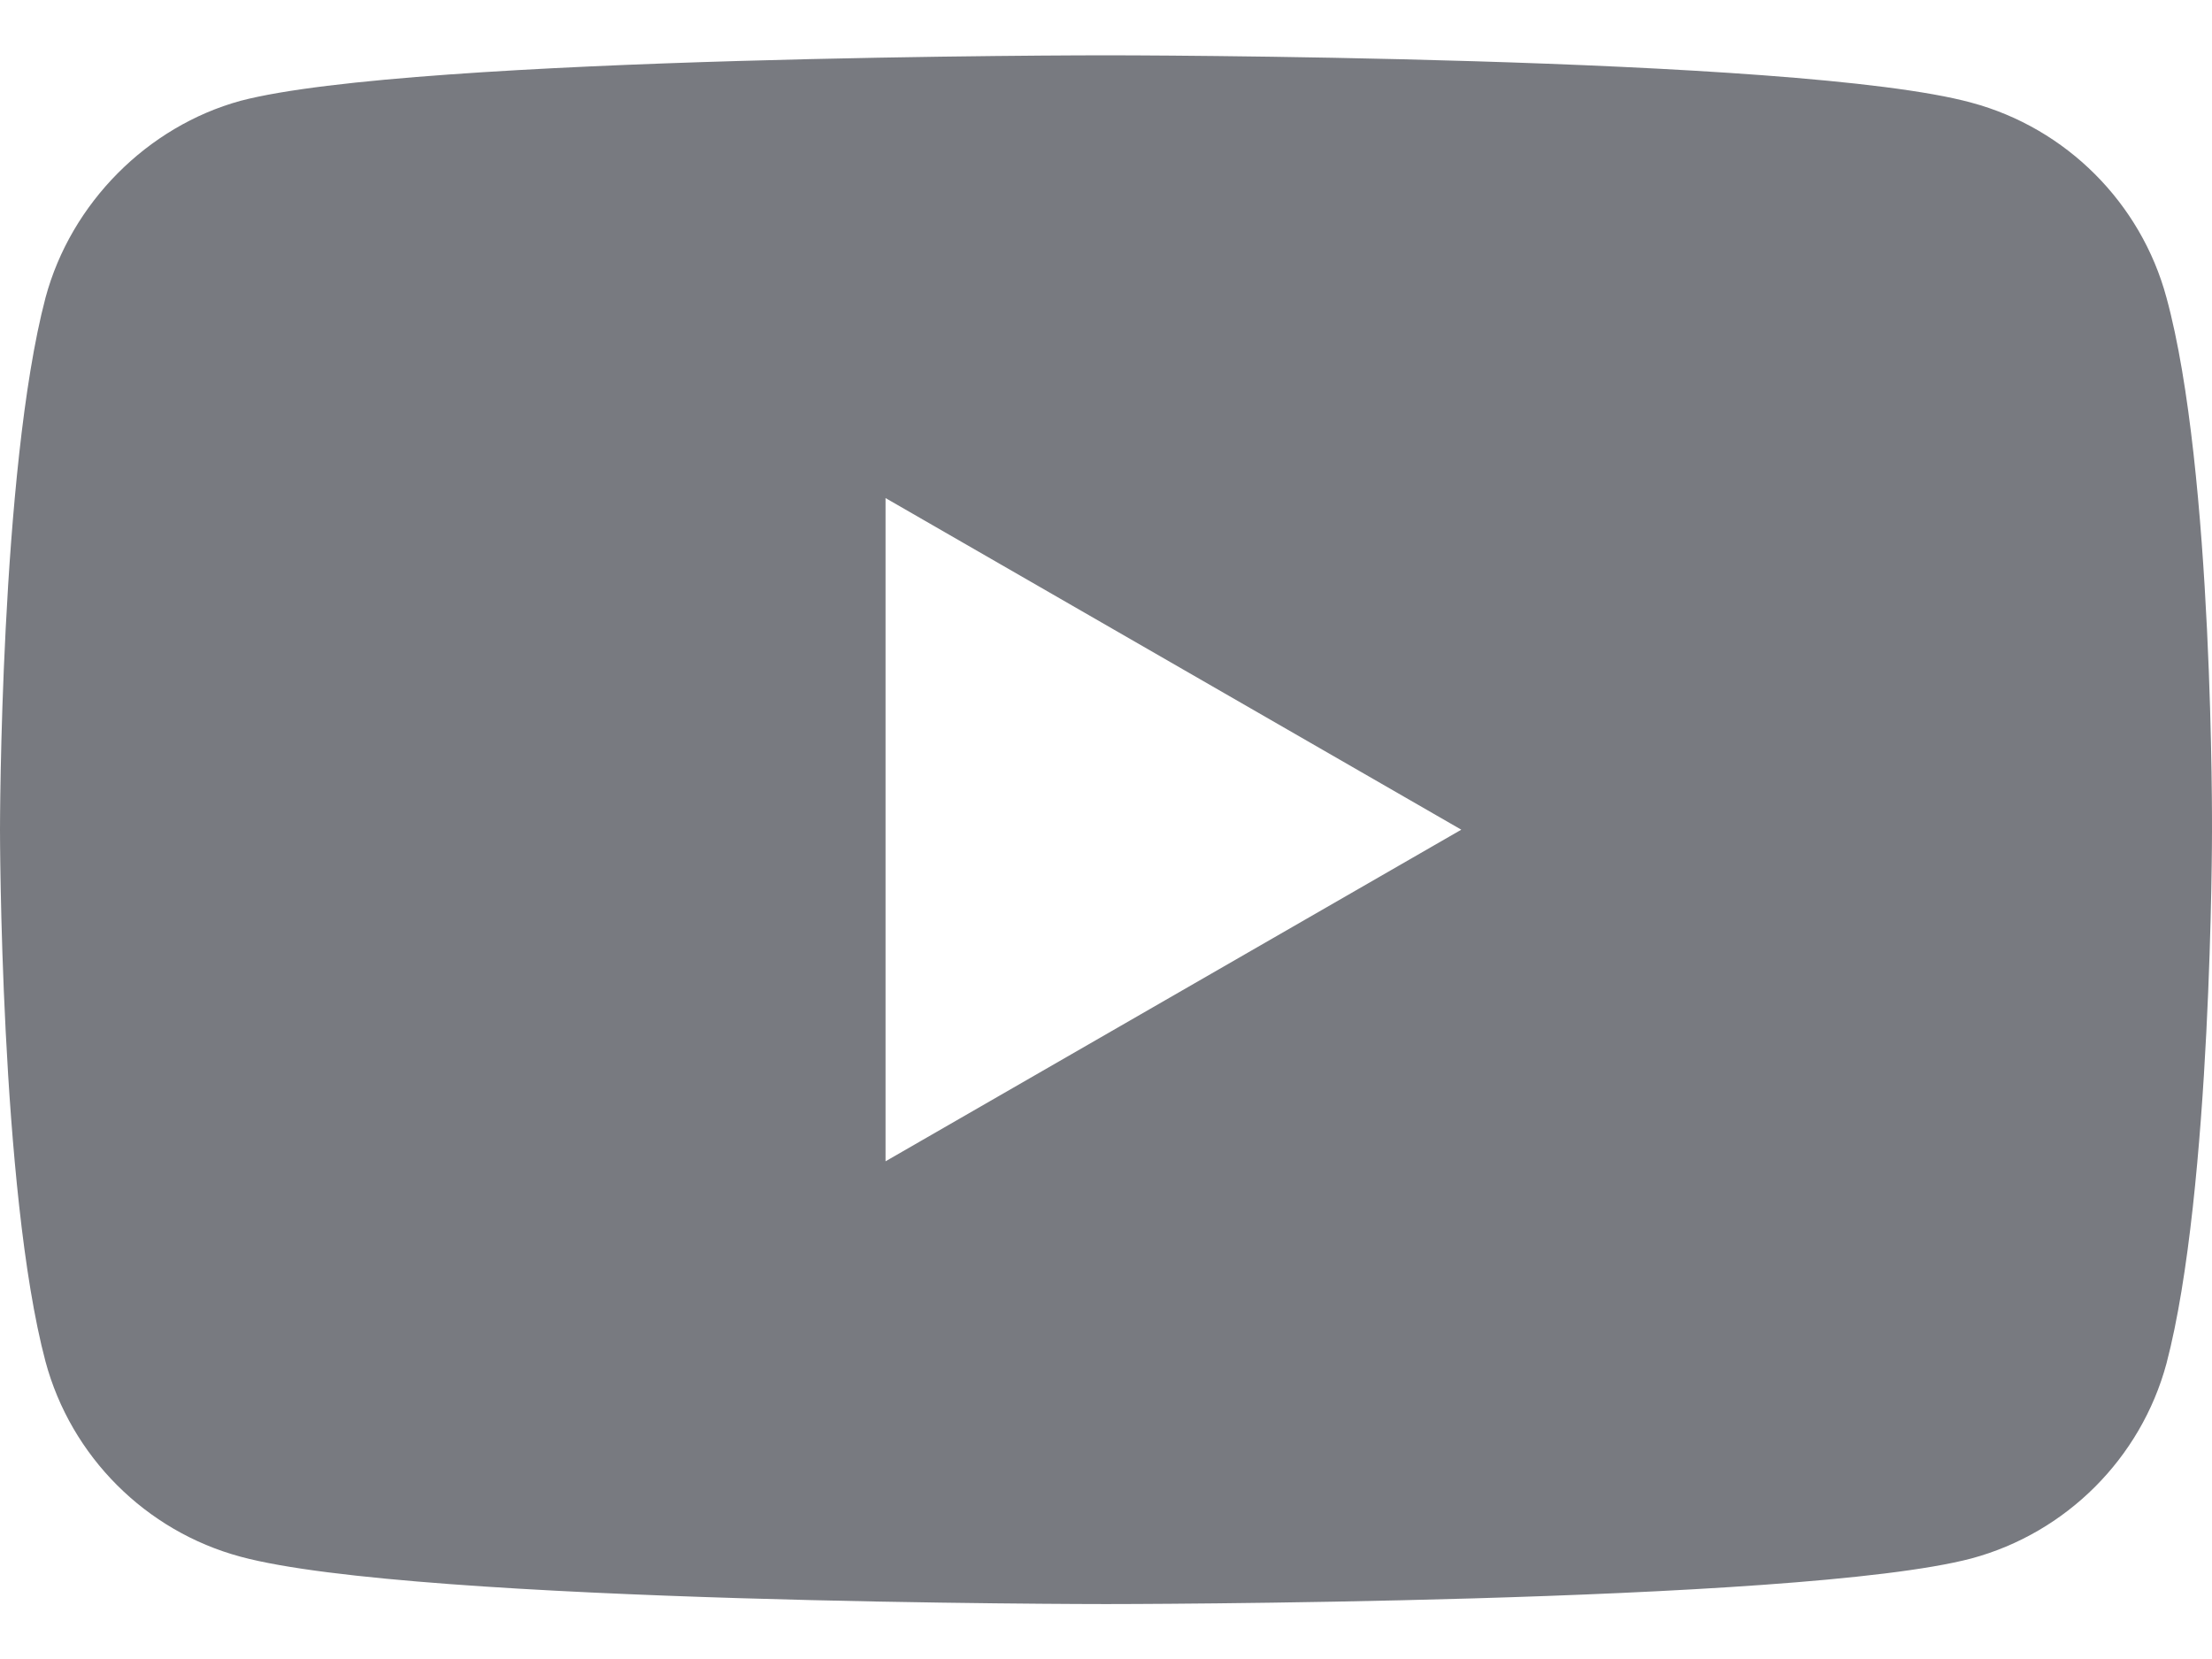
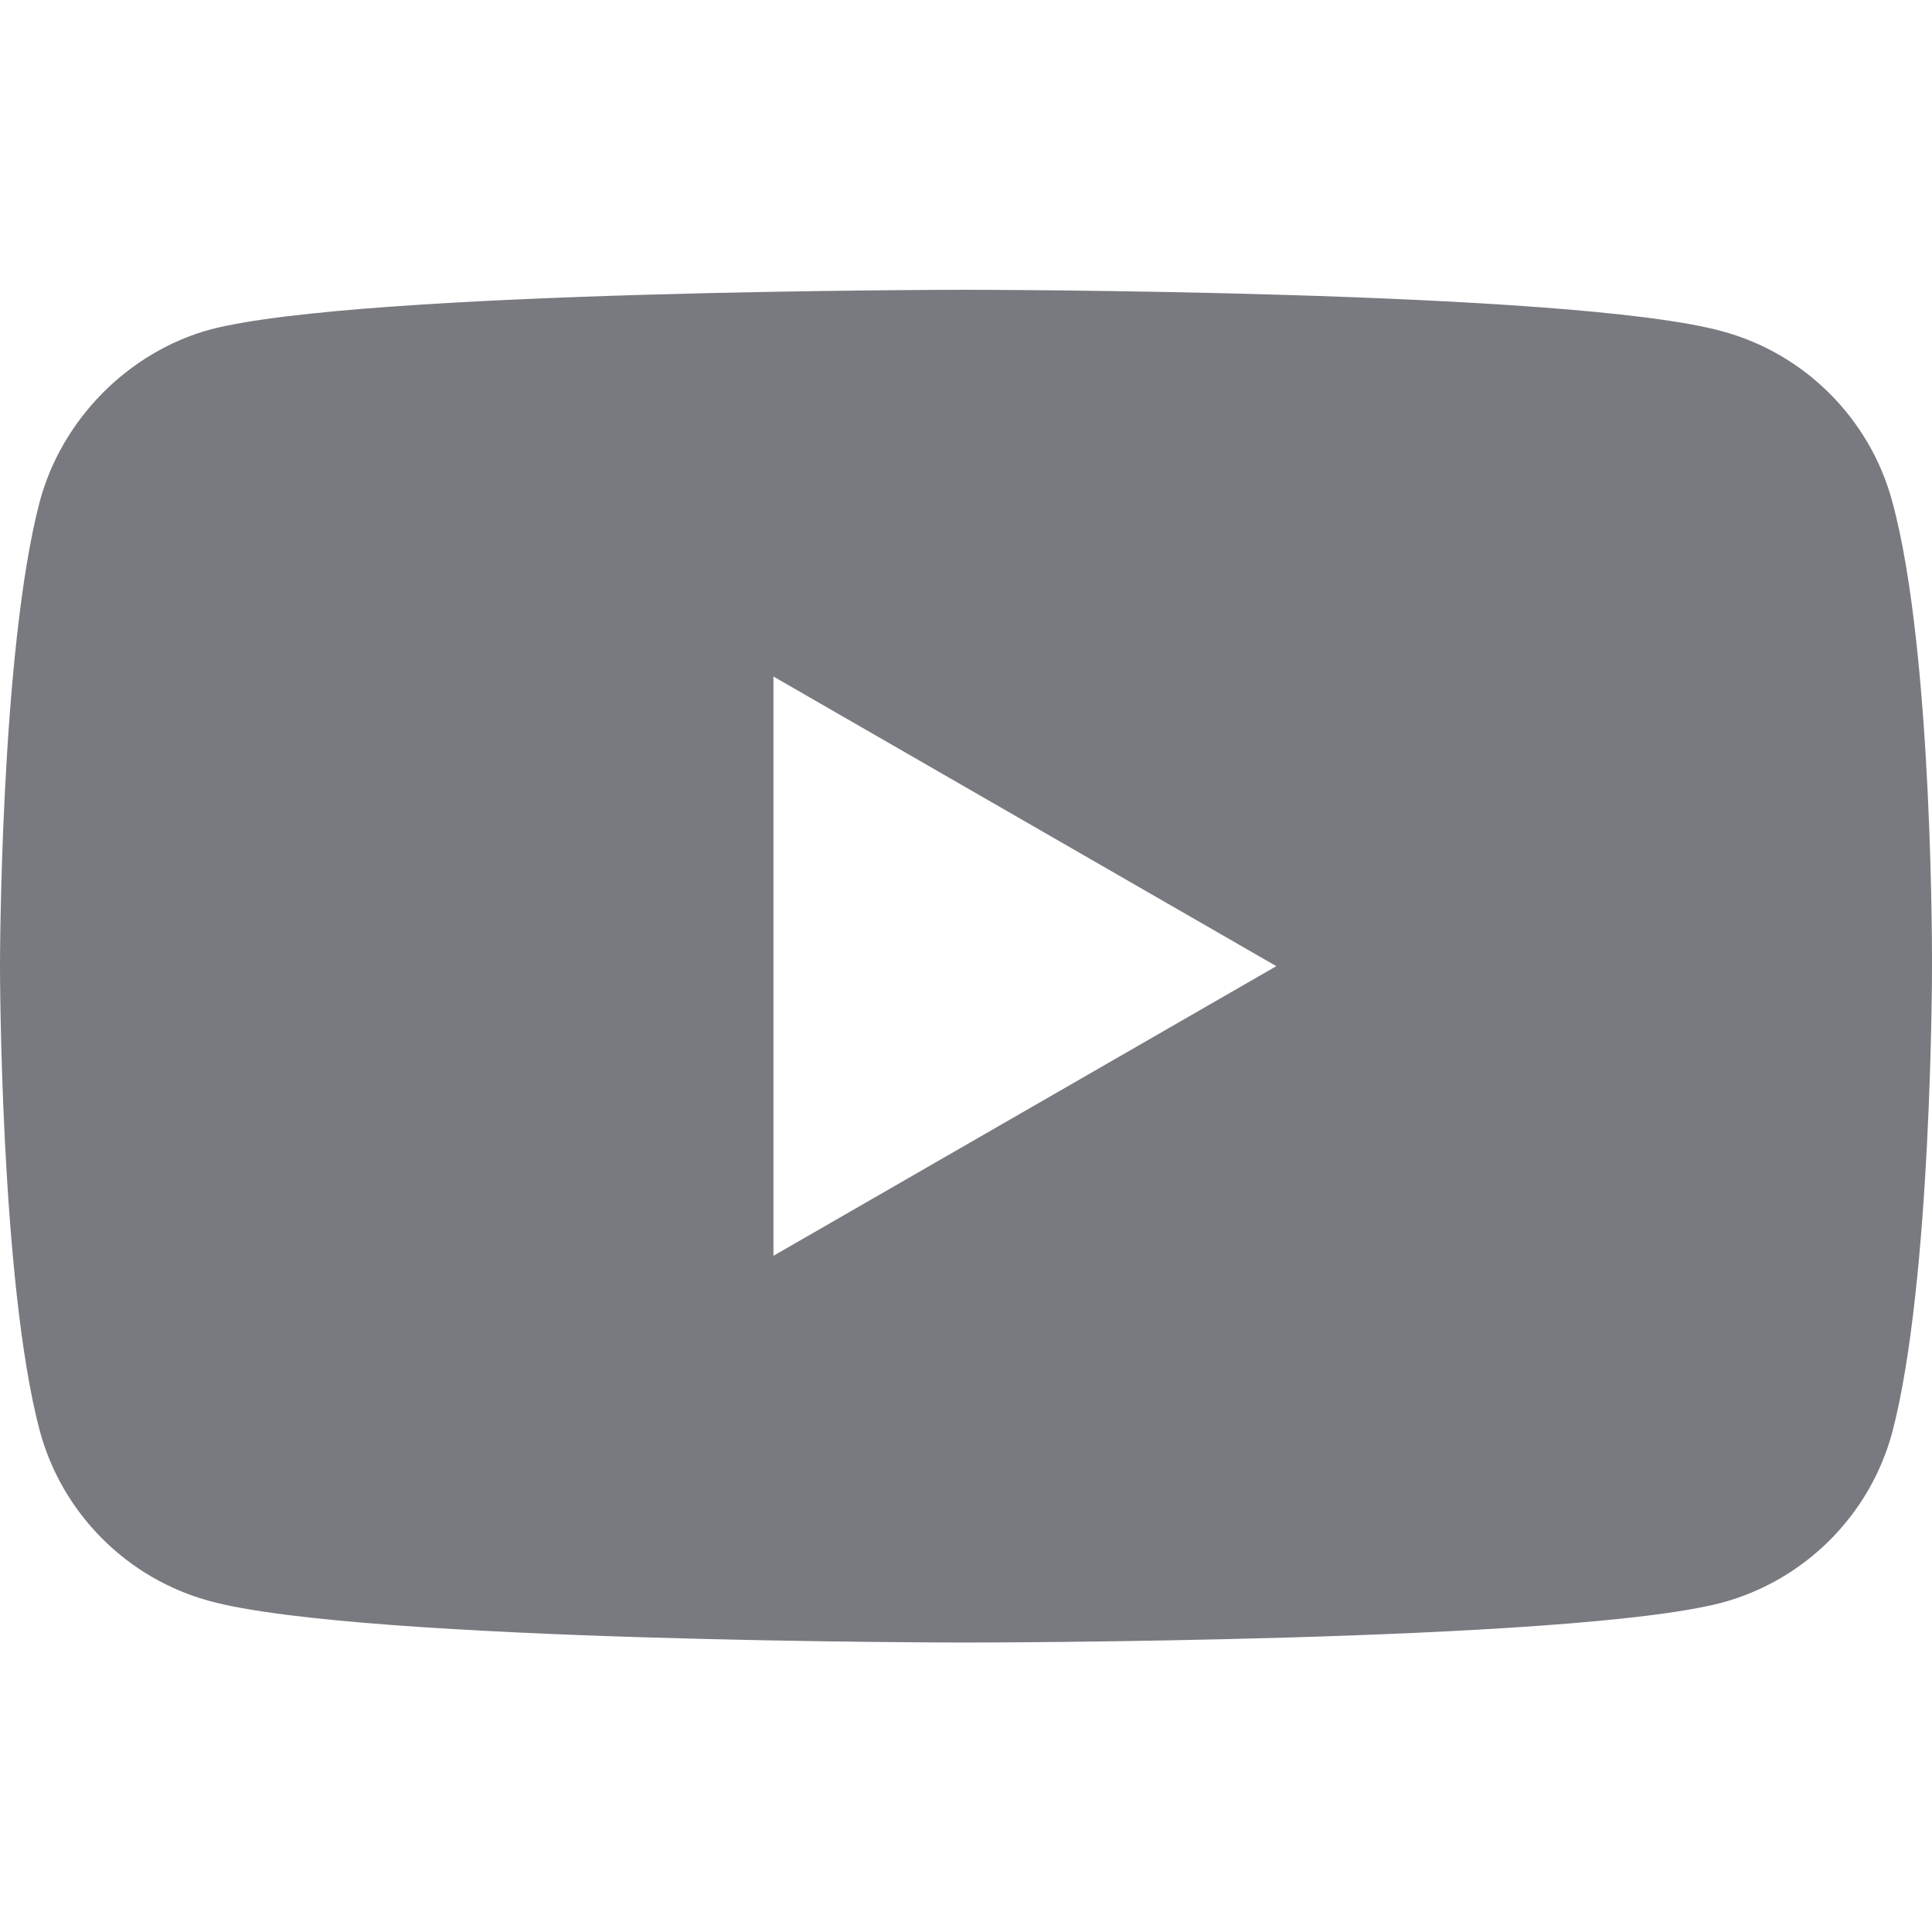
- <svg xmlns="http://www.w3.org/2000/svg" width="24" height="18" viewBox="0 0 24 18" fill="none">
-   <path fill-rule="evenodd" clip-rule="evenodd" d="M21.39 1.114C22.418 1.39 23.229 2.201 23.506 3.229C24.02 5.107 24 9.021 24 9.021C24 9.021 24 12.916 23.506 14.794C23.229 15.822 22.418 16.632 21.39 16.909C19.512 17.404 12 17.404 12 17.404C12 17.404 4.507 17.404 2.61 16.89C1.581 16.613 0.771 15.802 0.494 14.774C0 12.916 0 9.002 0 9.002C0 9.002 0 5.107 0.494 3.229C0.771 2.201 1.601 1.371 2.609 1.094C4.488 0.6 12 0.6 12 0.6C12 0.6 19.512 0.6 21.39 1.114ZM15.855 9.002L9.608 12.6V5.404L15.855 9.002Z" fill="#787A80" />
+ <svg xmlns="http://www.w3.org/2000/svg" width="24" height="24" viewBox="0 0 24 24" fill="none">
+   <path fill-rule="evenodd" clip-rule="evenodd" d="M21.39 4.114C22.418 4.39 23.229 5.201 23.506 6.229C24.02 8.107 24 12.021 24 12.021C24 12.021 24 15.916 23.506 17.794C23.229 18.822 22.418 19.632 21.39 19.909C19.512 20.404 12 20.404 12 20.404C12 20.404 4.507 20.404 2.61 19.89C1.581 19.613 0.771 18.802 0.494 17.774C0 15.916 0 12.002 0 12.002C0 12.002 0 8.107 0.494 6.229C0.771 5.201 1.601 4.371 2.609 4.094C4.488 3.6 12 3.6 12 3.6C12 3.6 19.512 3.6 21.39 4.114ZM15.855 12.002L9.608 15.6V8.404L15.855 12.002Z" fill="#787A80" />
</svg>
